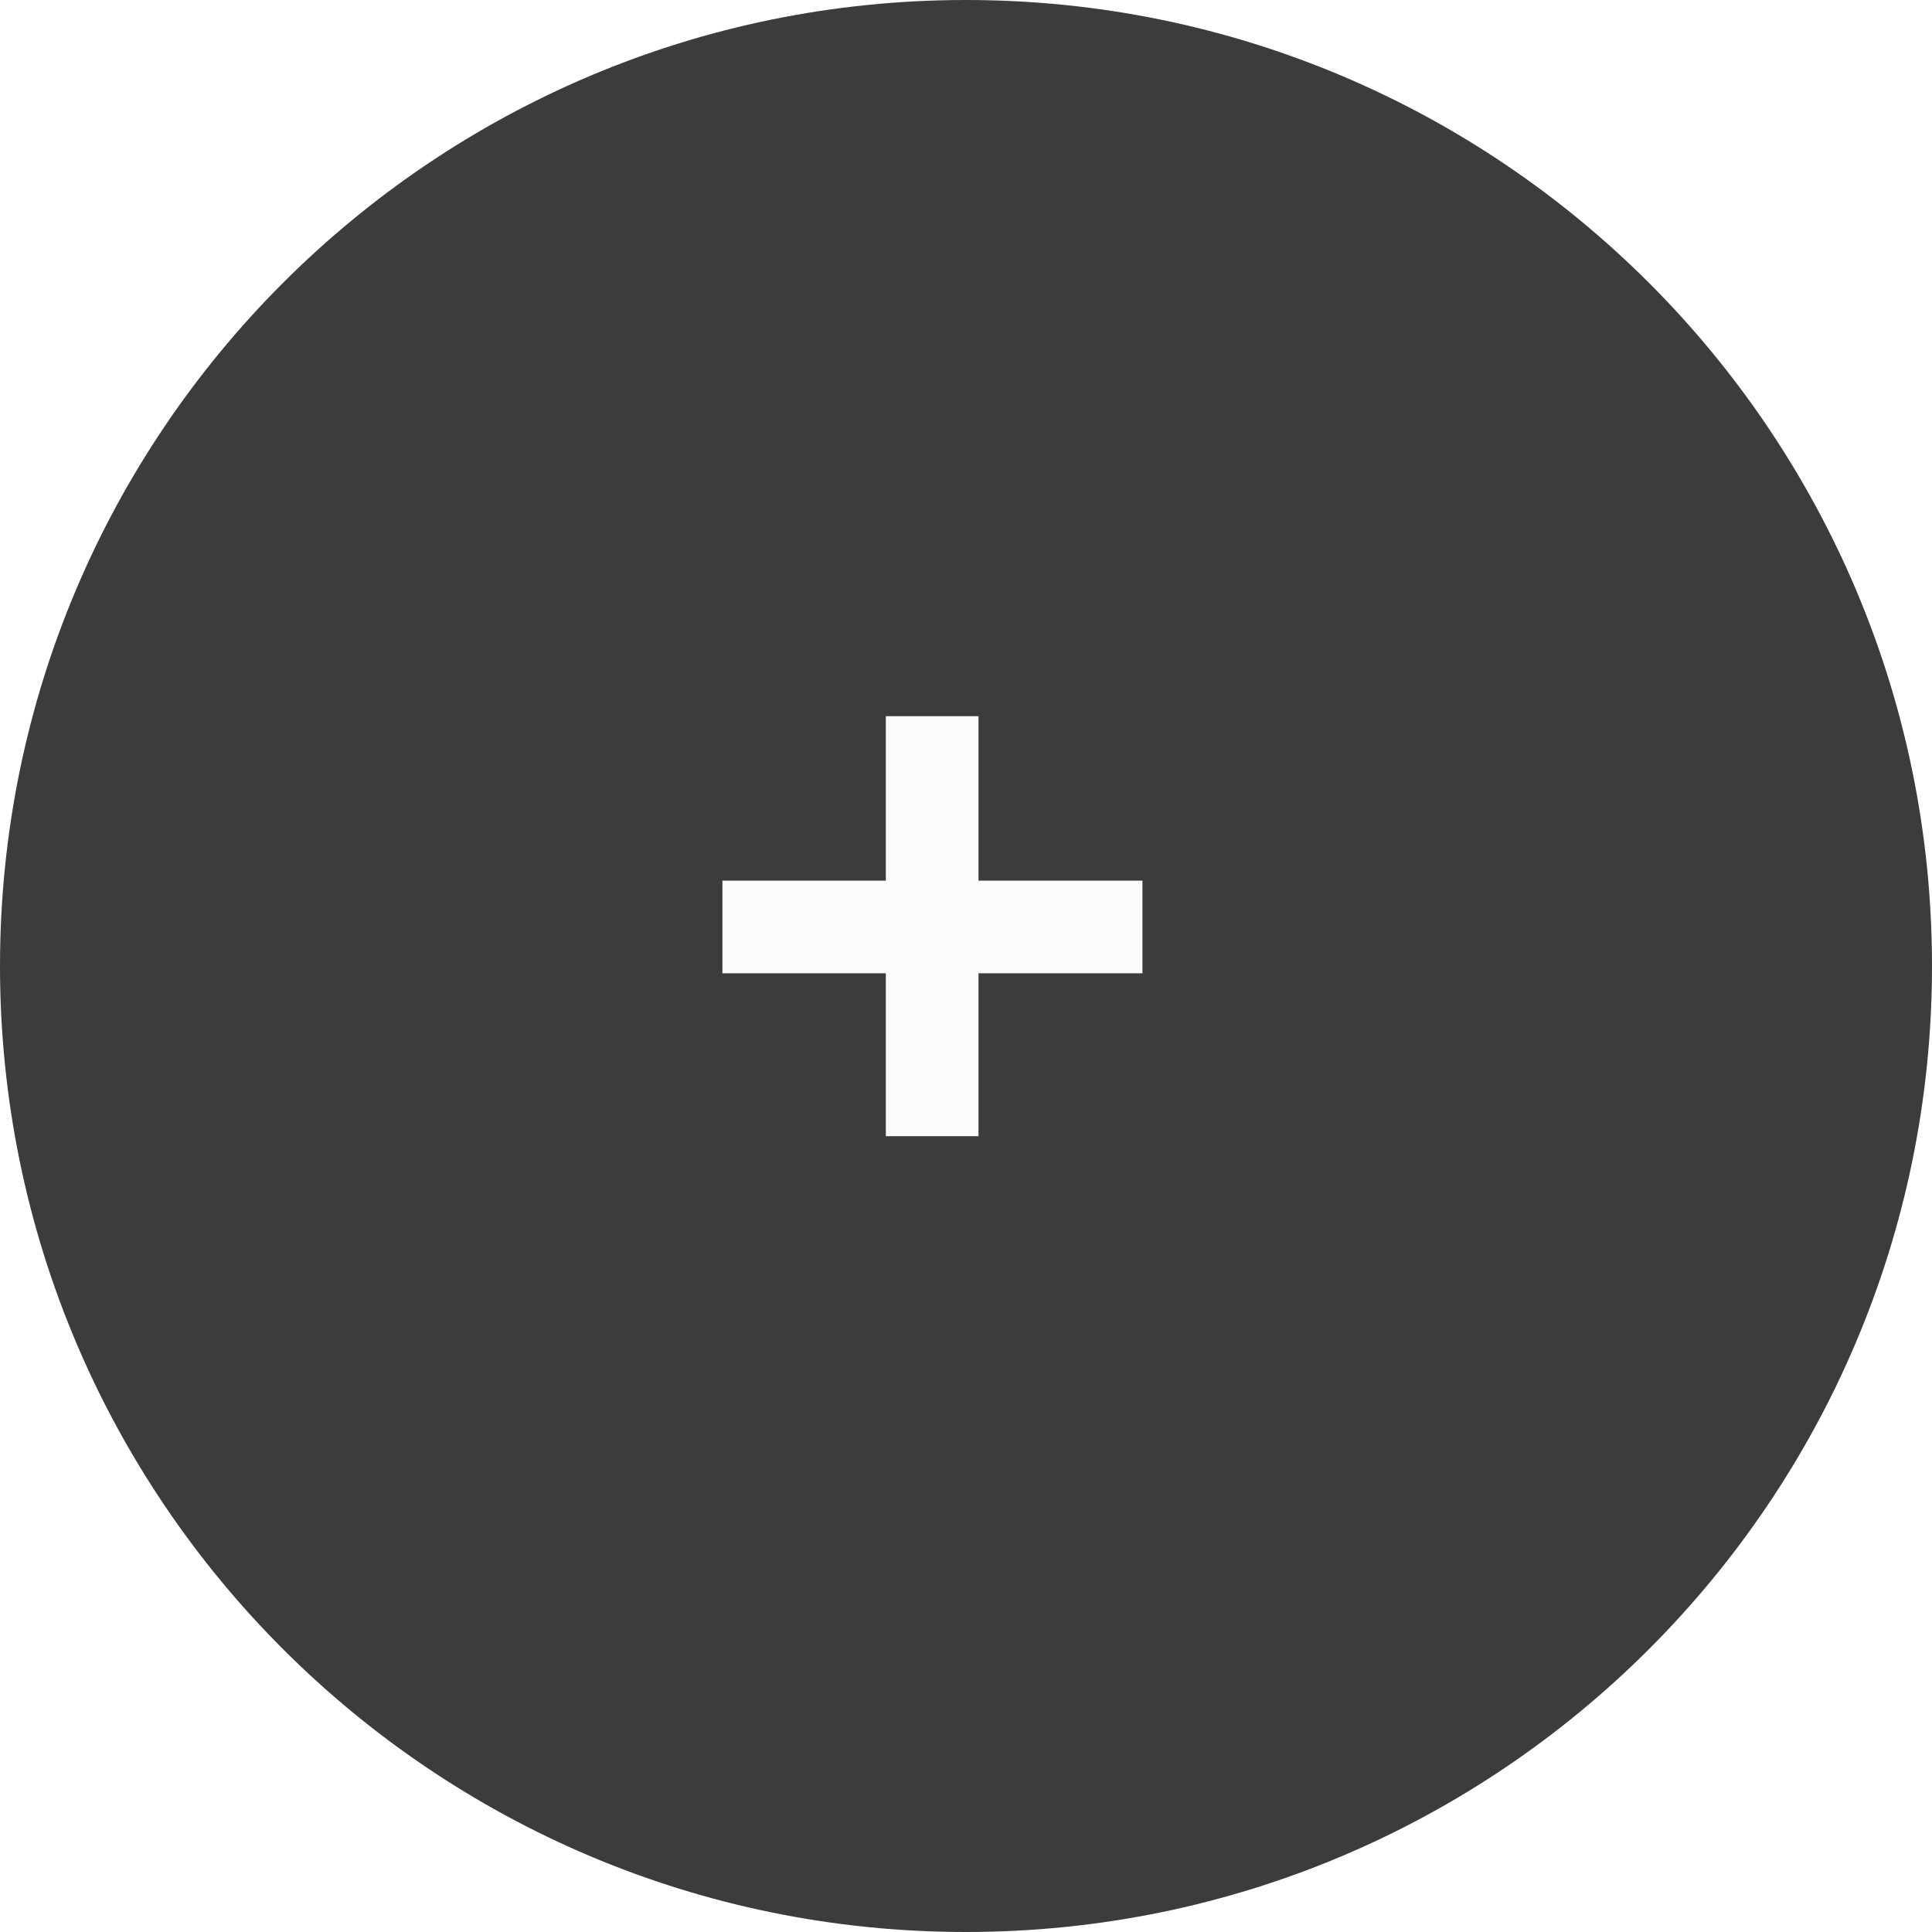
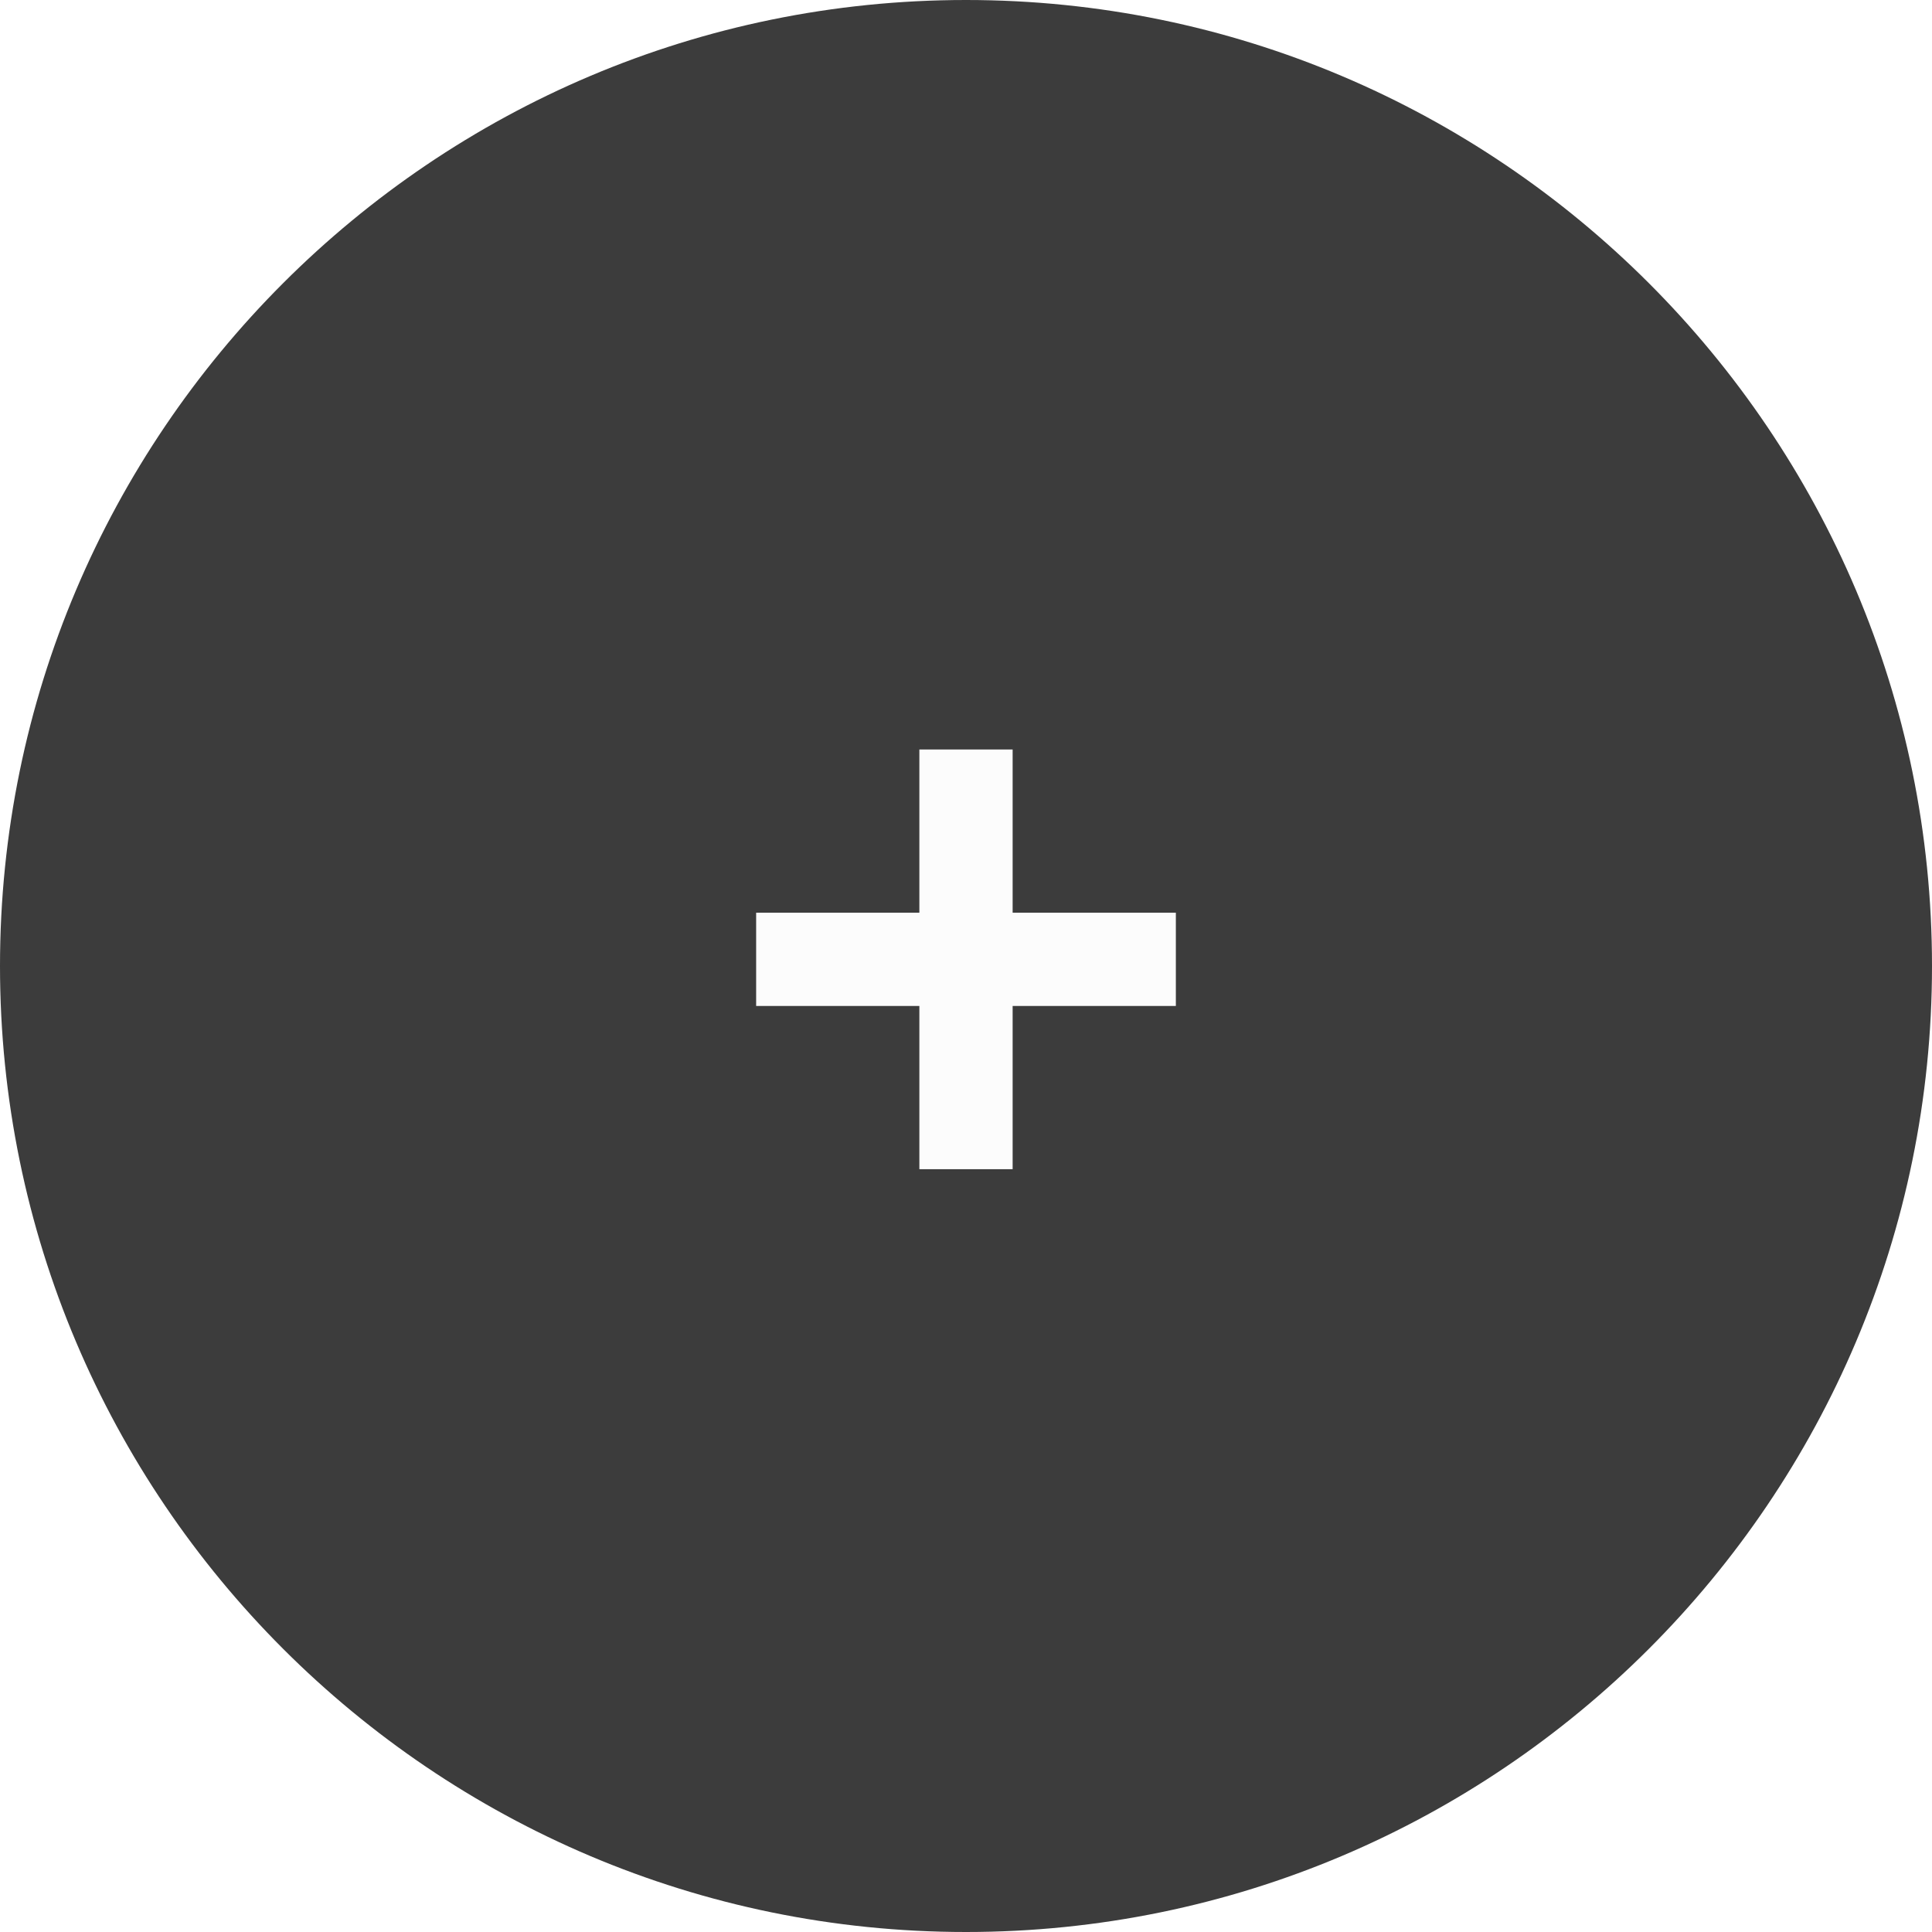
- <svg xmlns="http://www.w3.org/2000/svg" width="58" height="58" viewBox="0 0 58 58">
-   <g id="Badge" transform="translate(0 -0.325)">
-     <rect id="Area" width="58" height="58" rx="29" transform="translate(0 0.325)" fill="#3c3c3c" />
-     <text id="label" transform="translate(28 37.325)" fill="#fcfcfc" font-size="26" font-family="NotoSans-Bold, Noto Sans" font-weight="700">
-       <tspan x="-7.436" y="0">+</tspan>
-     </text>
+ <svg xmlns="http://www.w3.org/2000/svg" version="1.1" id="Layer_1" x="0px" y="0px" viewBox="0 0 58 58" style="enable-background:new 0 0 58 58;" xml:space="preserve">
+   <style type="text/css">
+ 	.st0{fill:#3C3C3C;}
+ 	.st1{enable-background:new    ;}
+ 	.st2{fill:#FCFCFC;}
+ </style>
+   <path id="Area" class="st0" d="M29,0L29,0c16,0,29,13,29,29l0,0c0,16-13,29-29,29l0,0C13,58,0,45,0,29l0,0C0,13,13,0,29,0z" />
+   <g class="st1">
+     <path class="st2" d="M30.4,27.4h4.9v2.8h-4.9v4.9h-2.8v-4.9h-4.9v-2.8h4.9v-4.9h2.8V27.4z" />
  </g>
</svg>
